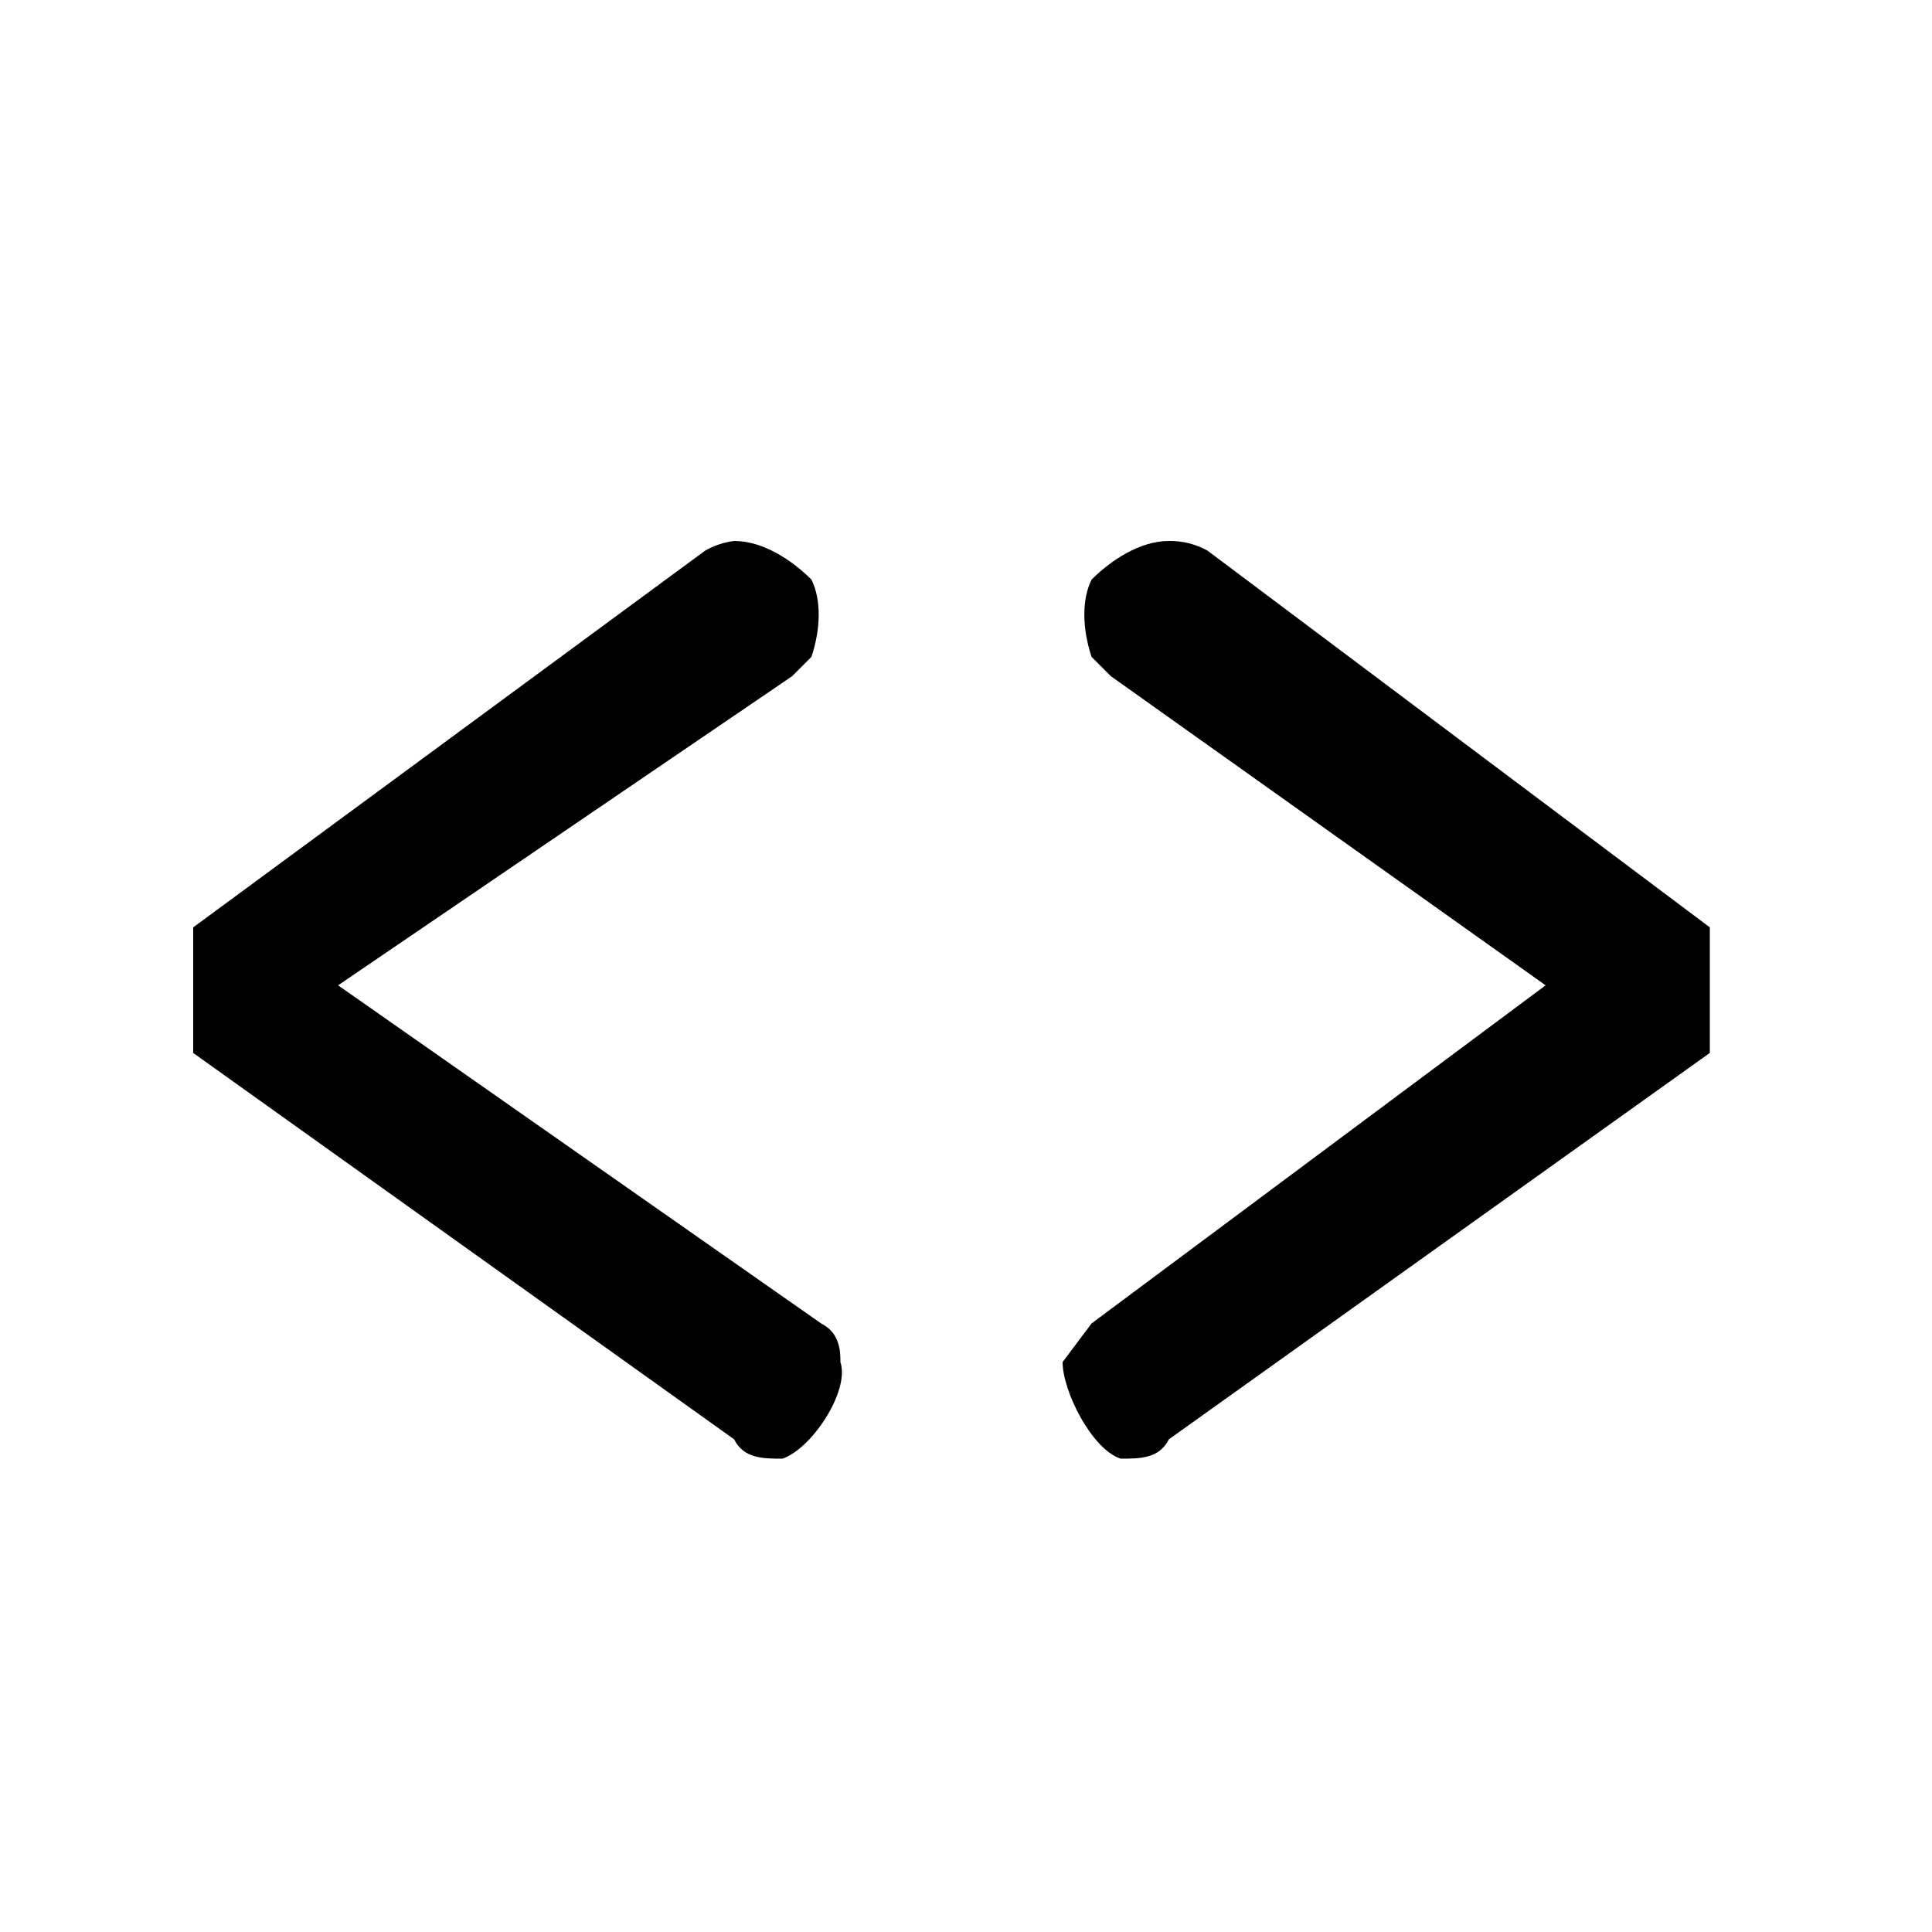
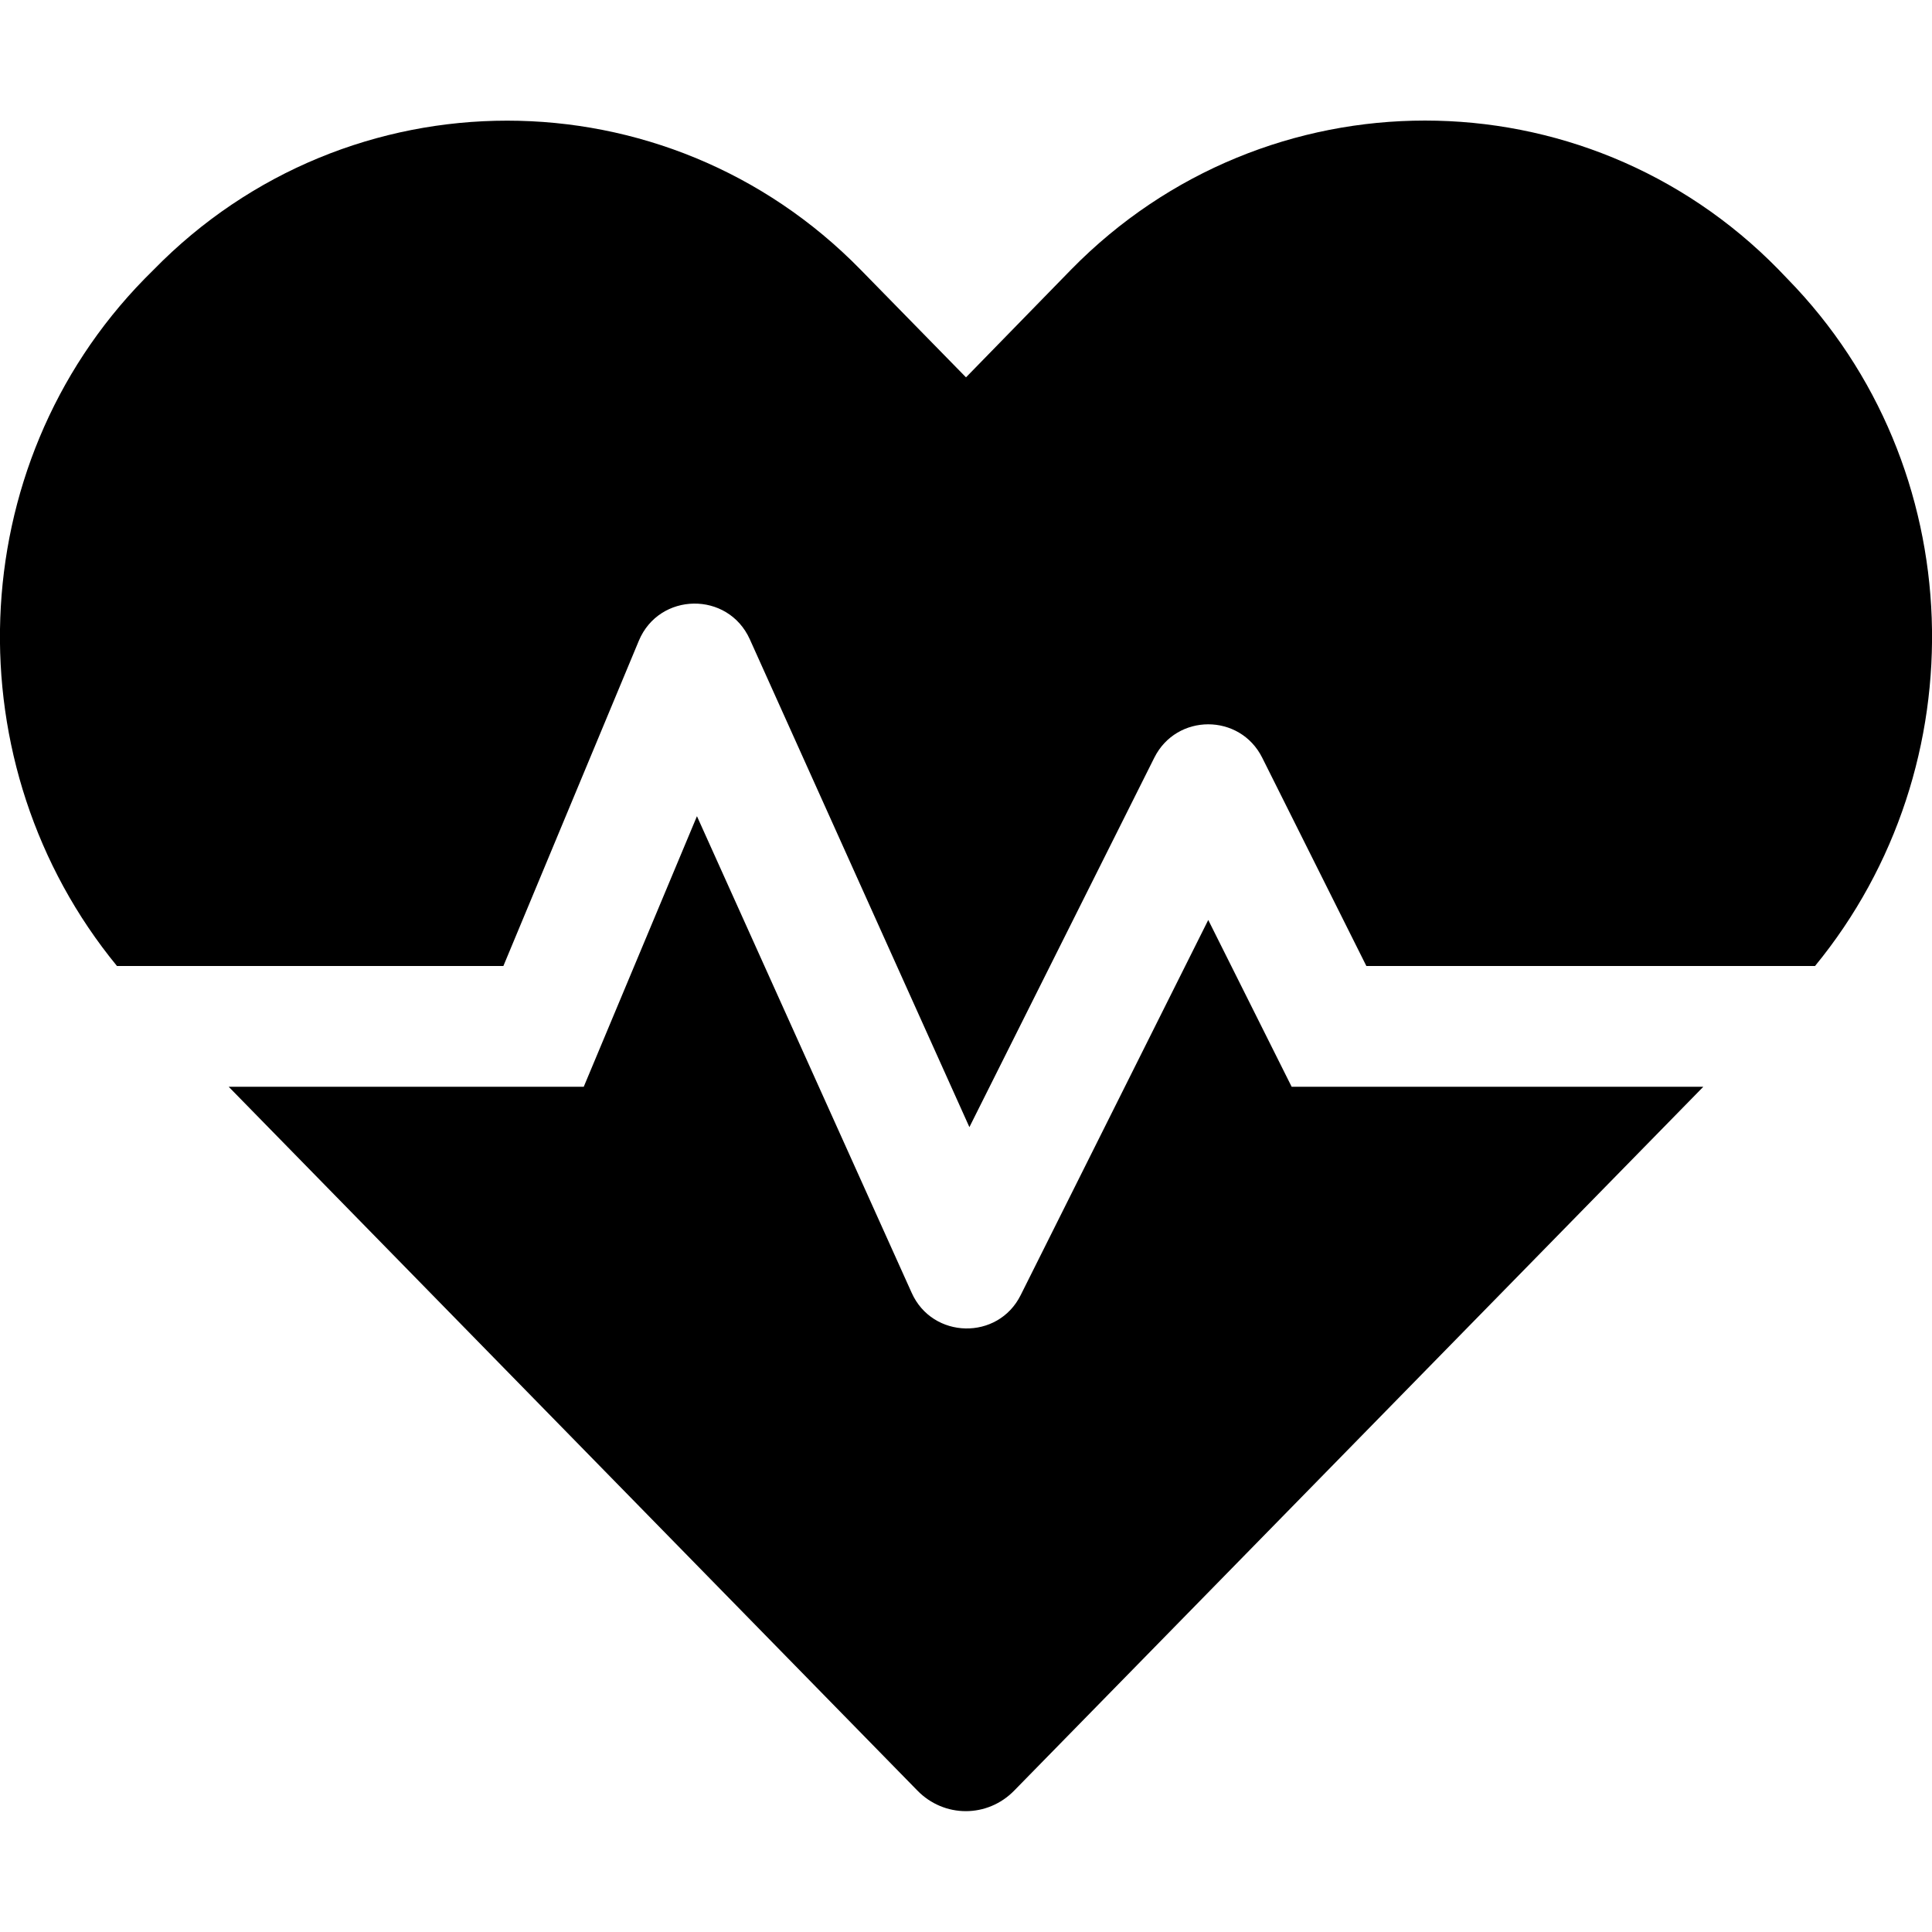
- <svg xmlns="http://www.w3.org/2000/svg" viewBox="0 0 20 20">
-   <path d="M12.5 5.7l5.2 3.9v1.3l-5.6 4c-.1.2-.3.2-.5.2-.3-.1-.6-.7-.6-1l.3-.4 4.7-3.5L11.5 7l-.2-.2c-.1-.3-.1-.6 0-.8.2-.2.5-.4.8-.4a.8.8 0 0 1 .4.1zm-5.2 0L2 9.6v1.3l5.6 4c.1.2.3.2.5.2.3-.1.7-.7.6-1 0-.1 0-.3-.2-.4l-5-3.5L8.2 7l.2-.2c.1-.3.1-.6 0-.8-.2-.2-.5-.4-.8-.4a.8.8 0 0 0-.3.1z" />
+ <svg xmlns="http://www.w3.org/2000/svg" aria-hidden="true" focusable="false" data-prefix="fas" data-icon="heartbeat" class="svg-inline--fa fa-heartbeat fa-w-16" role="img" viewBox="0 0 512 512">
+   <path fill="currentColor" d="M320.2 243.8l-49.7 99.4c-6 12.1-23.4 11.7-28.9-.6l-56.9-126.3-30 71.7H60.6l182.5 186.5c7.1 7.3 18.6 7.3 25.7 0L451.4 288H342.3l-22.1-44.2zM473.7 73.9l-2.4-2.5c-51.5-52.6-135.8-52.6-187.4 0L256 100l-27.9-28.5c-51.5-52.7-135.9-52.7-187.4 0l-2.4 2.4C-10.4 123.7-12.5 203 31 256h102.4l35.9-86.2c5.4-12.9 23.6-13.2 29.4-.4l58.2 129.3 49-97.9c5.9-11.8 22.7-11.8 28.6 0l27.6 55.2H481c43.5-53 41.4-132.3-7.3-182.1z" />
</svg>
